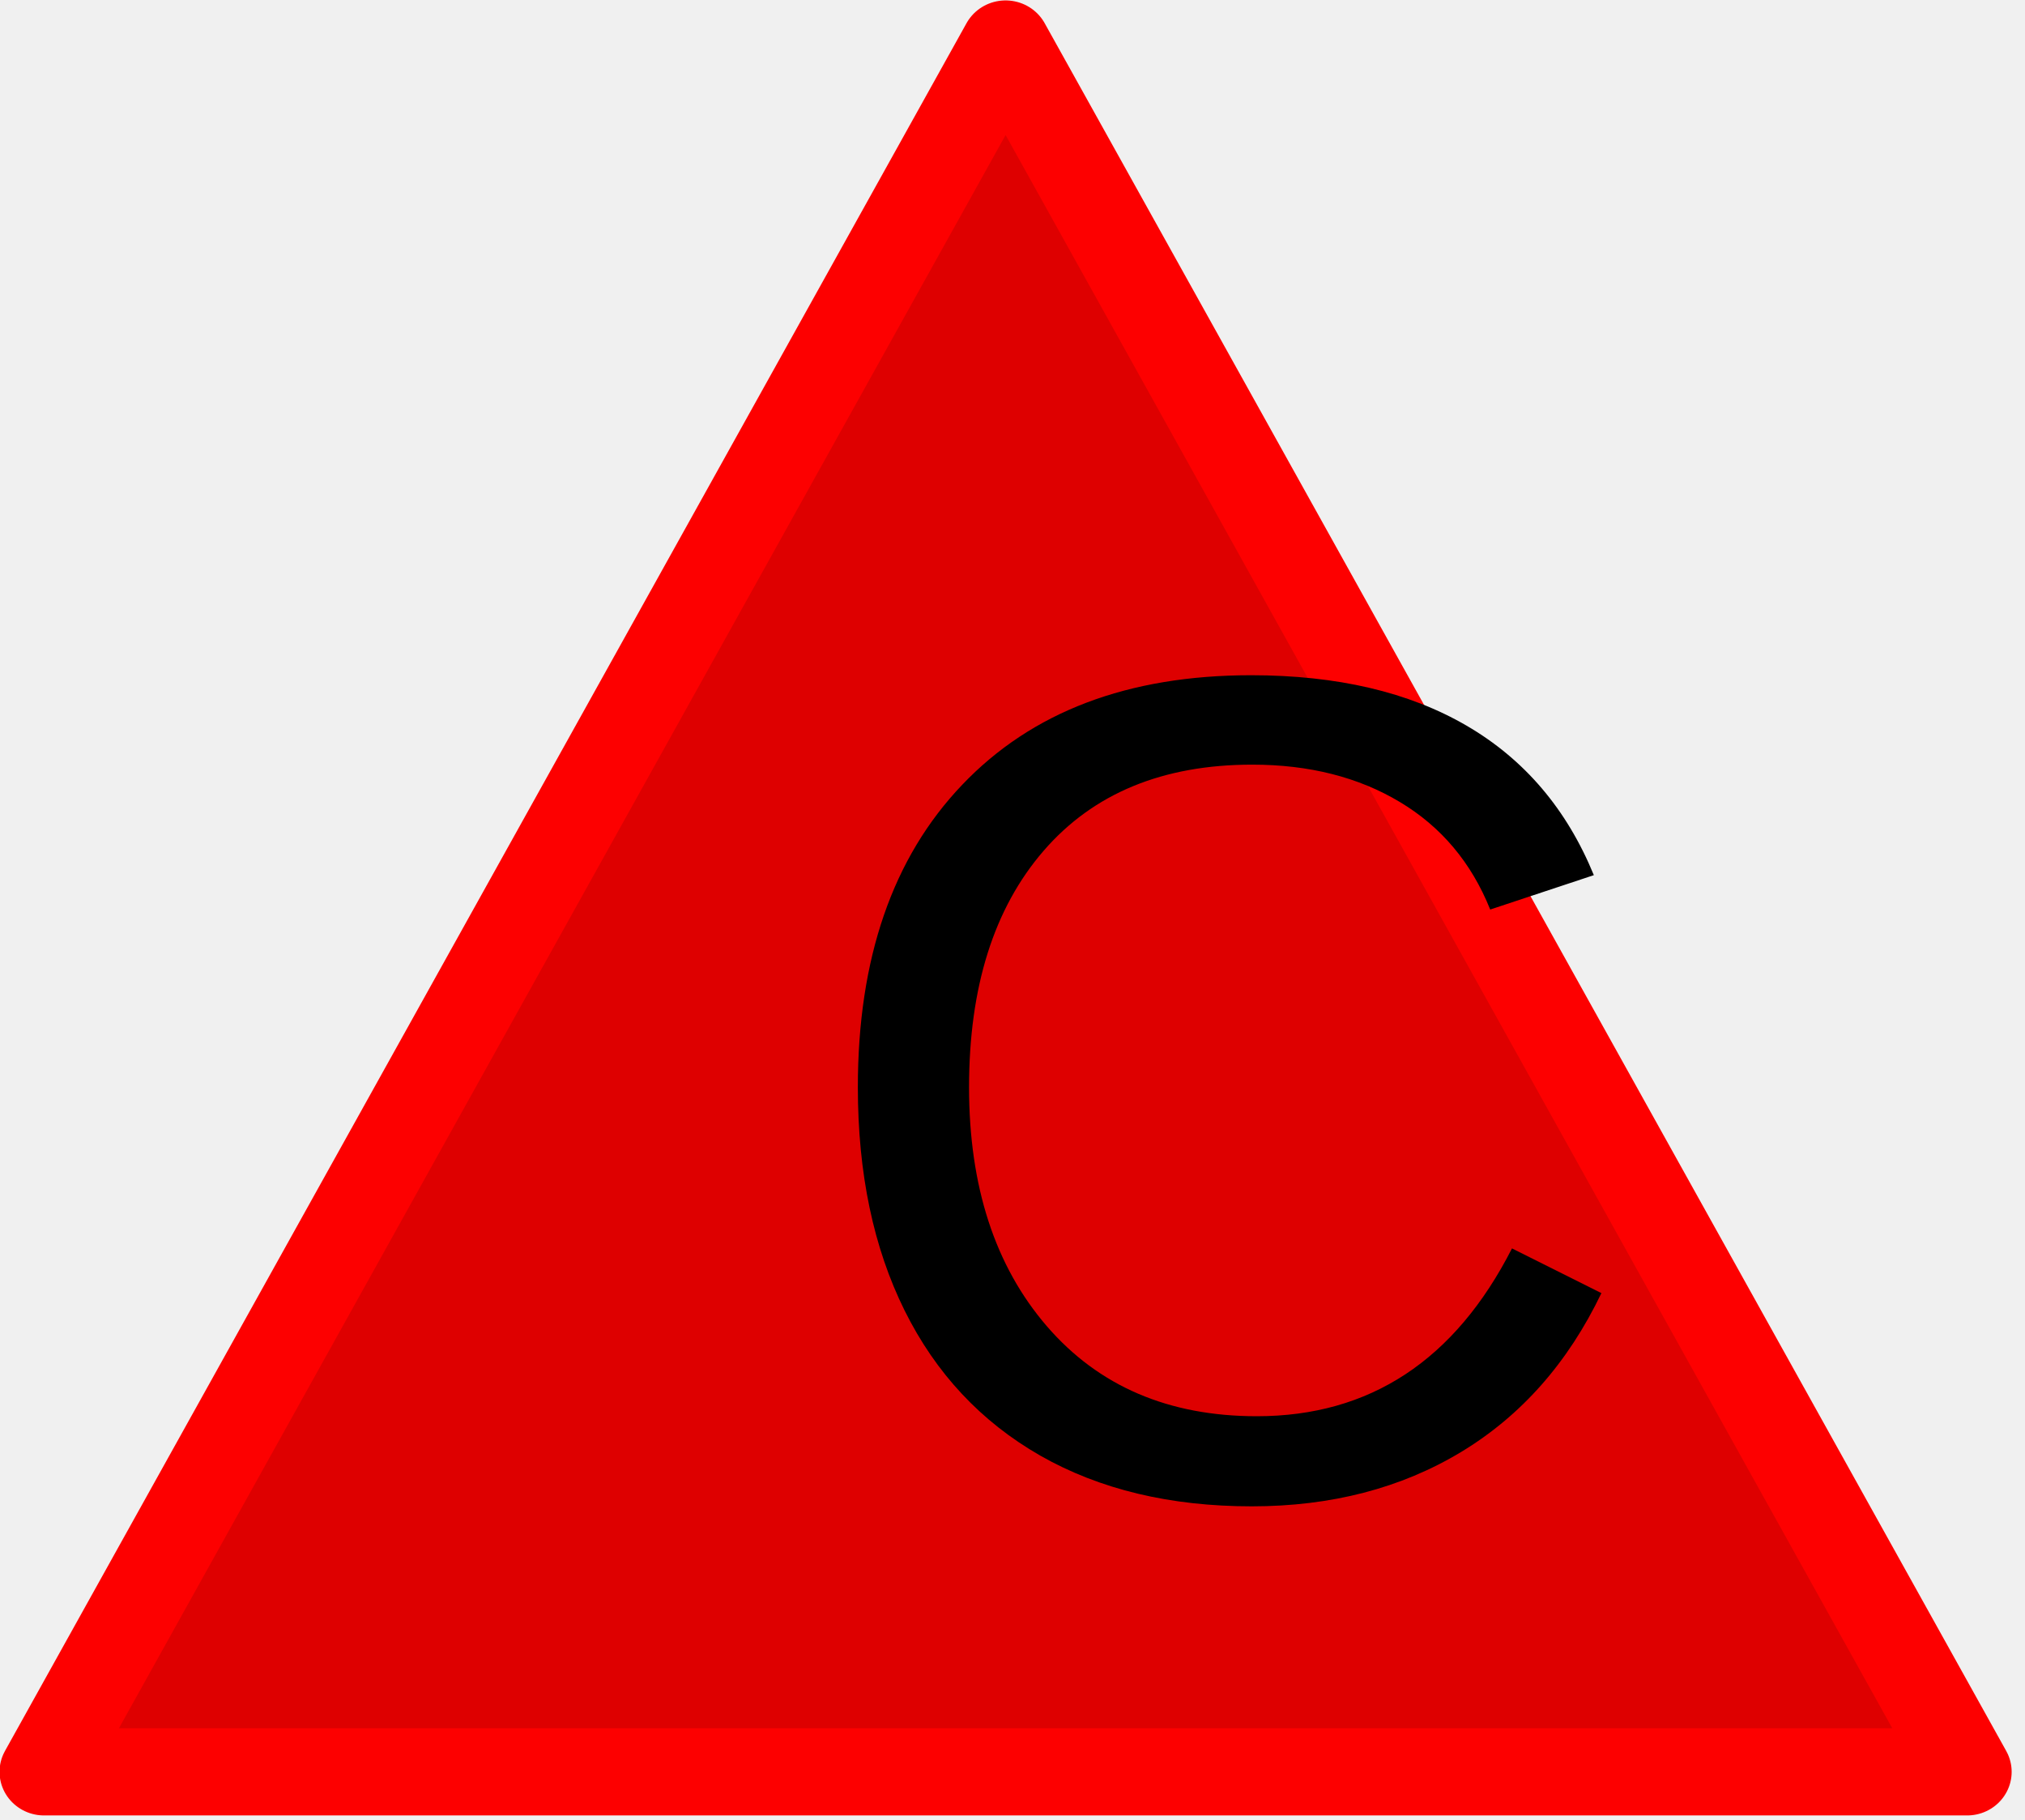
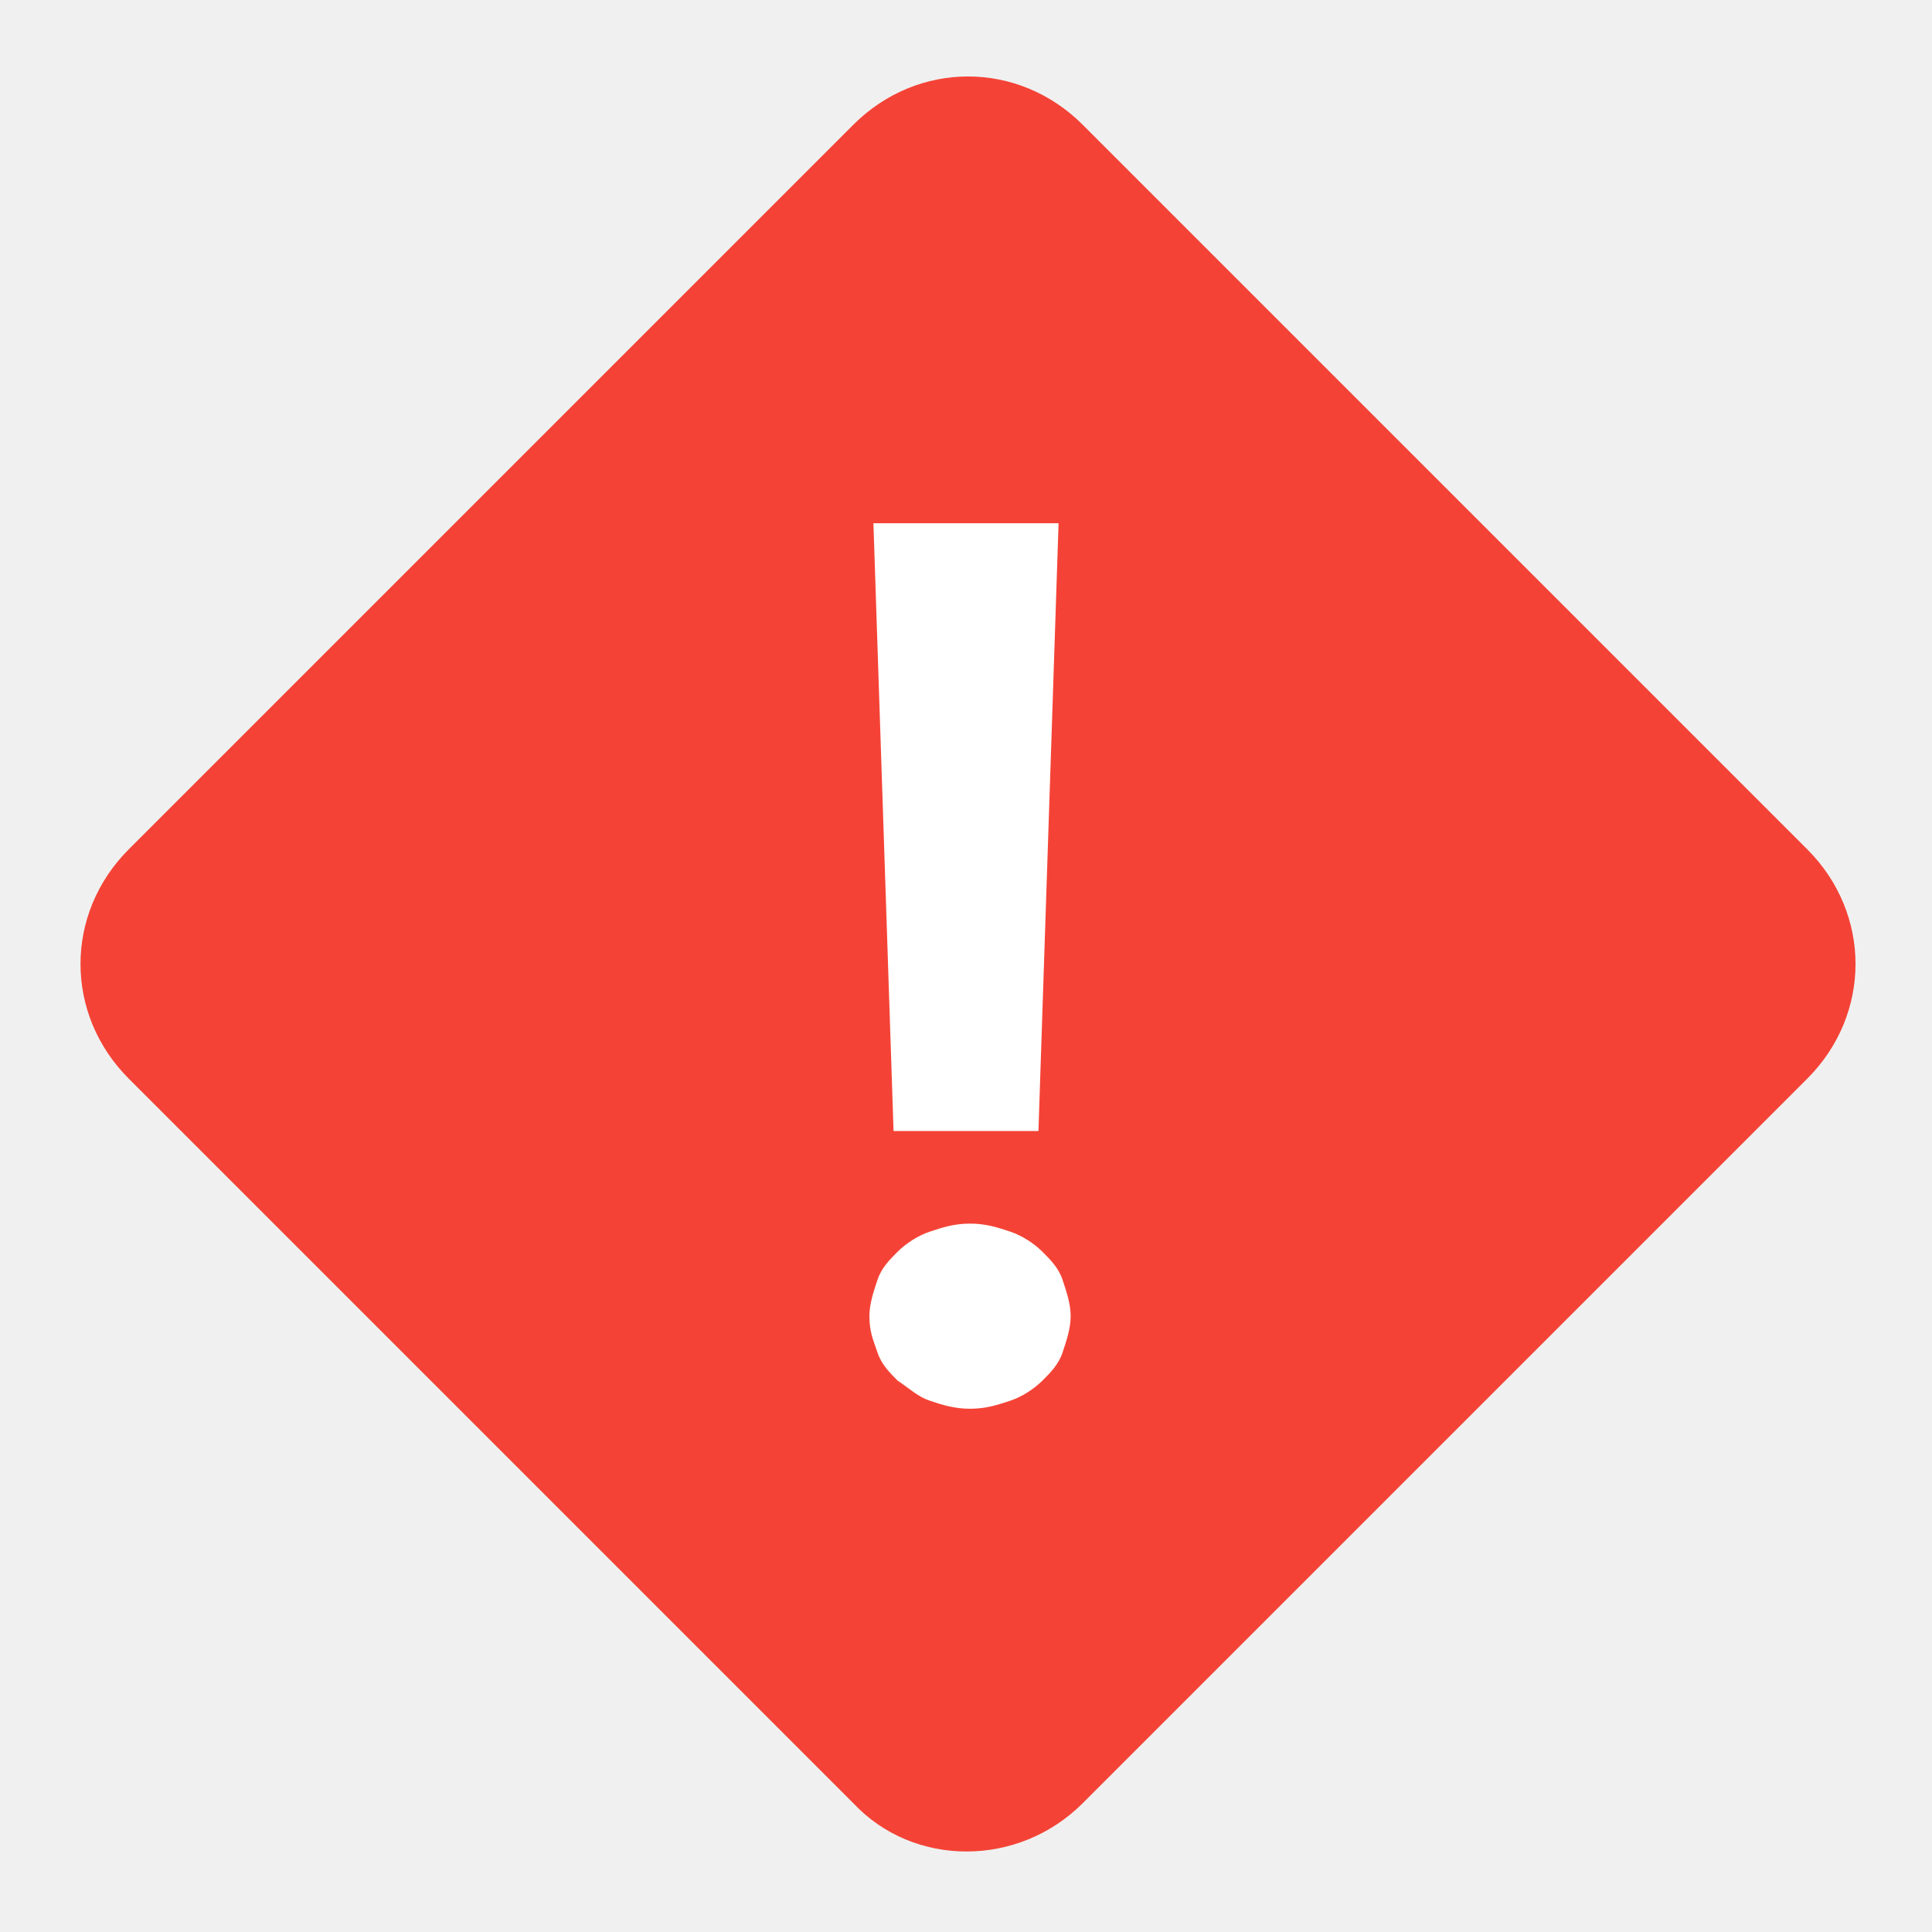
- <svg xmlns="http://www.w3.org/2000/svg" width="100%" height="100%" viewBox="0 0 138 124" version="1.1" xml:space="preserve" style="fill-rule:evenodd;clip-rule:evenodd;stroke-linecap:round;stroke-linejoin:round;stroke-miterlimit:1.5;">
-   <g transform="matrix(1,0,0,1,-331.47,-238.124)">
-     <g id="warning">
-       <g transform="matrix(0.546084,0,0,0.53524,181.566,192.952)">
-         <path d="M400,90L520,310L280,310L400,90Z" style="fill:rgb(222,0,0);stroke:rgb(253,0,0);stroke-width:11.1px;" />
-       </g>
-       <g transform="matrix(1,0,0,1,-3.1666,39.6139)">
-         <text x="389.034px" y="300.386px" style="font-family:'Arial', sans-serif;font-size:80px;">C</text>
-       </g>
-     </g>
-   </g>
+ <svg xmlns="http://www.w3.org/2000/svg" width="800px" height="800px" viewBox="0 0 1024 1024" class="icon" version="1.1">
+   <path d="M452.267 955.733l-384-384c-34.133-34.133-34.133-87.467 0-121.6l384-384c34.133-34.133 87.467-34.133 121.6 0l384 384c34.133 34.133 34.133 87.467 0 121.6l-384 384c-34.133 34.133-89.6 34.133-121.6 0z" fill="#F44336" />
+   <path d="M460.8 697.6c0-6.4 2.133-12.8 4.267-19.2 2.133-6.4 6.4-10.667 10.667-14.933 4.267-4.267 10.667-8.533 17.067-10.667s12.8-4.267 21.333-4.267 14.933 2.133 21.333 4.267c6.4 2.133 12.8 6.4 17.067 10.667 4.267 4.267 8.533 8.533 10.667 14.933 2.133 6.4 4.267 12.8 4.267 19.2s-2.133 12.8-4.267 19.2-6.4 10.667-10.667 14.933c-4.267 4.267-10.667 8.533-17.067 10.667-6.4 2.133-12.8 4.267-21.333 4.267s-14.933-2.133-21.333-4.267-10.667-6.4-17.067-10.667c-4.267-4.267-8.533-8.533-10.667-14.933s-4.267-10.667-4.267-19.2z m89.6-98.133h-76.8L462.933 277.333h98.133l-10.667 322.133z" fill="#FFFFFF" />
</svg>
